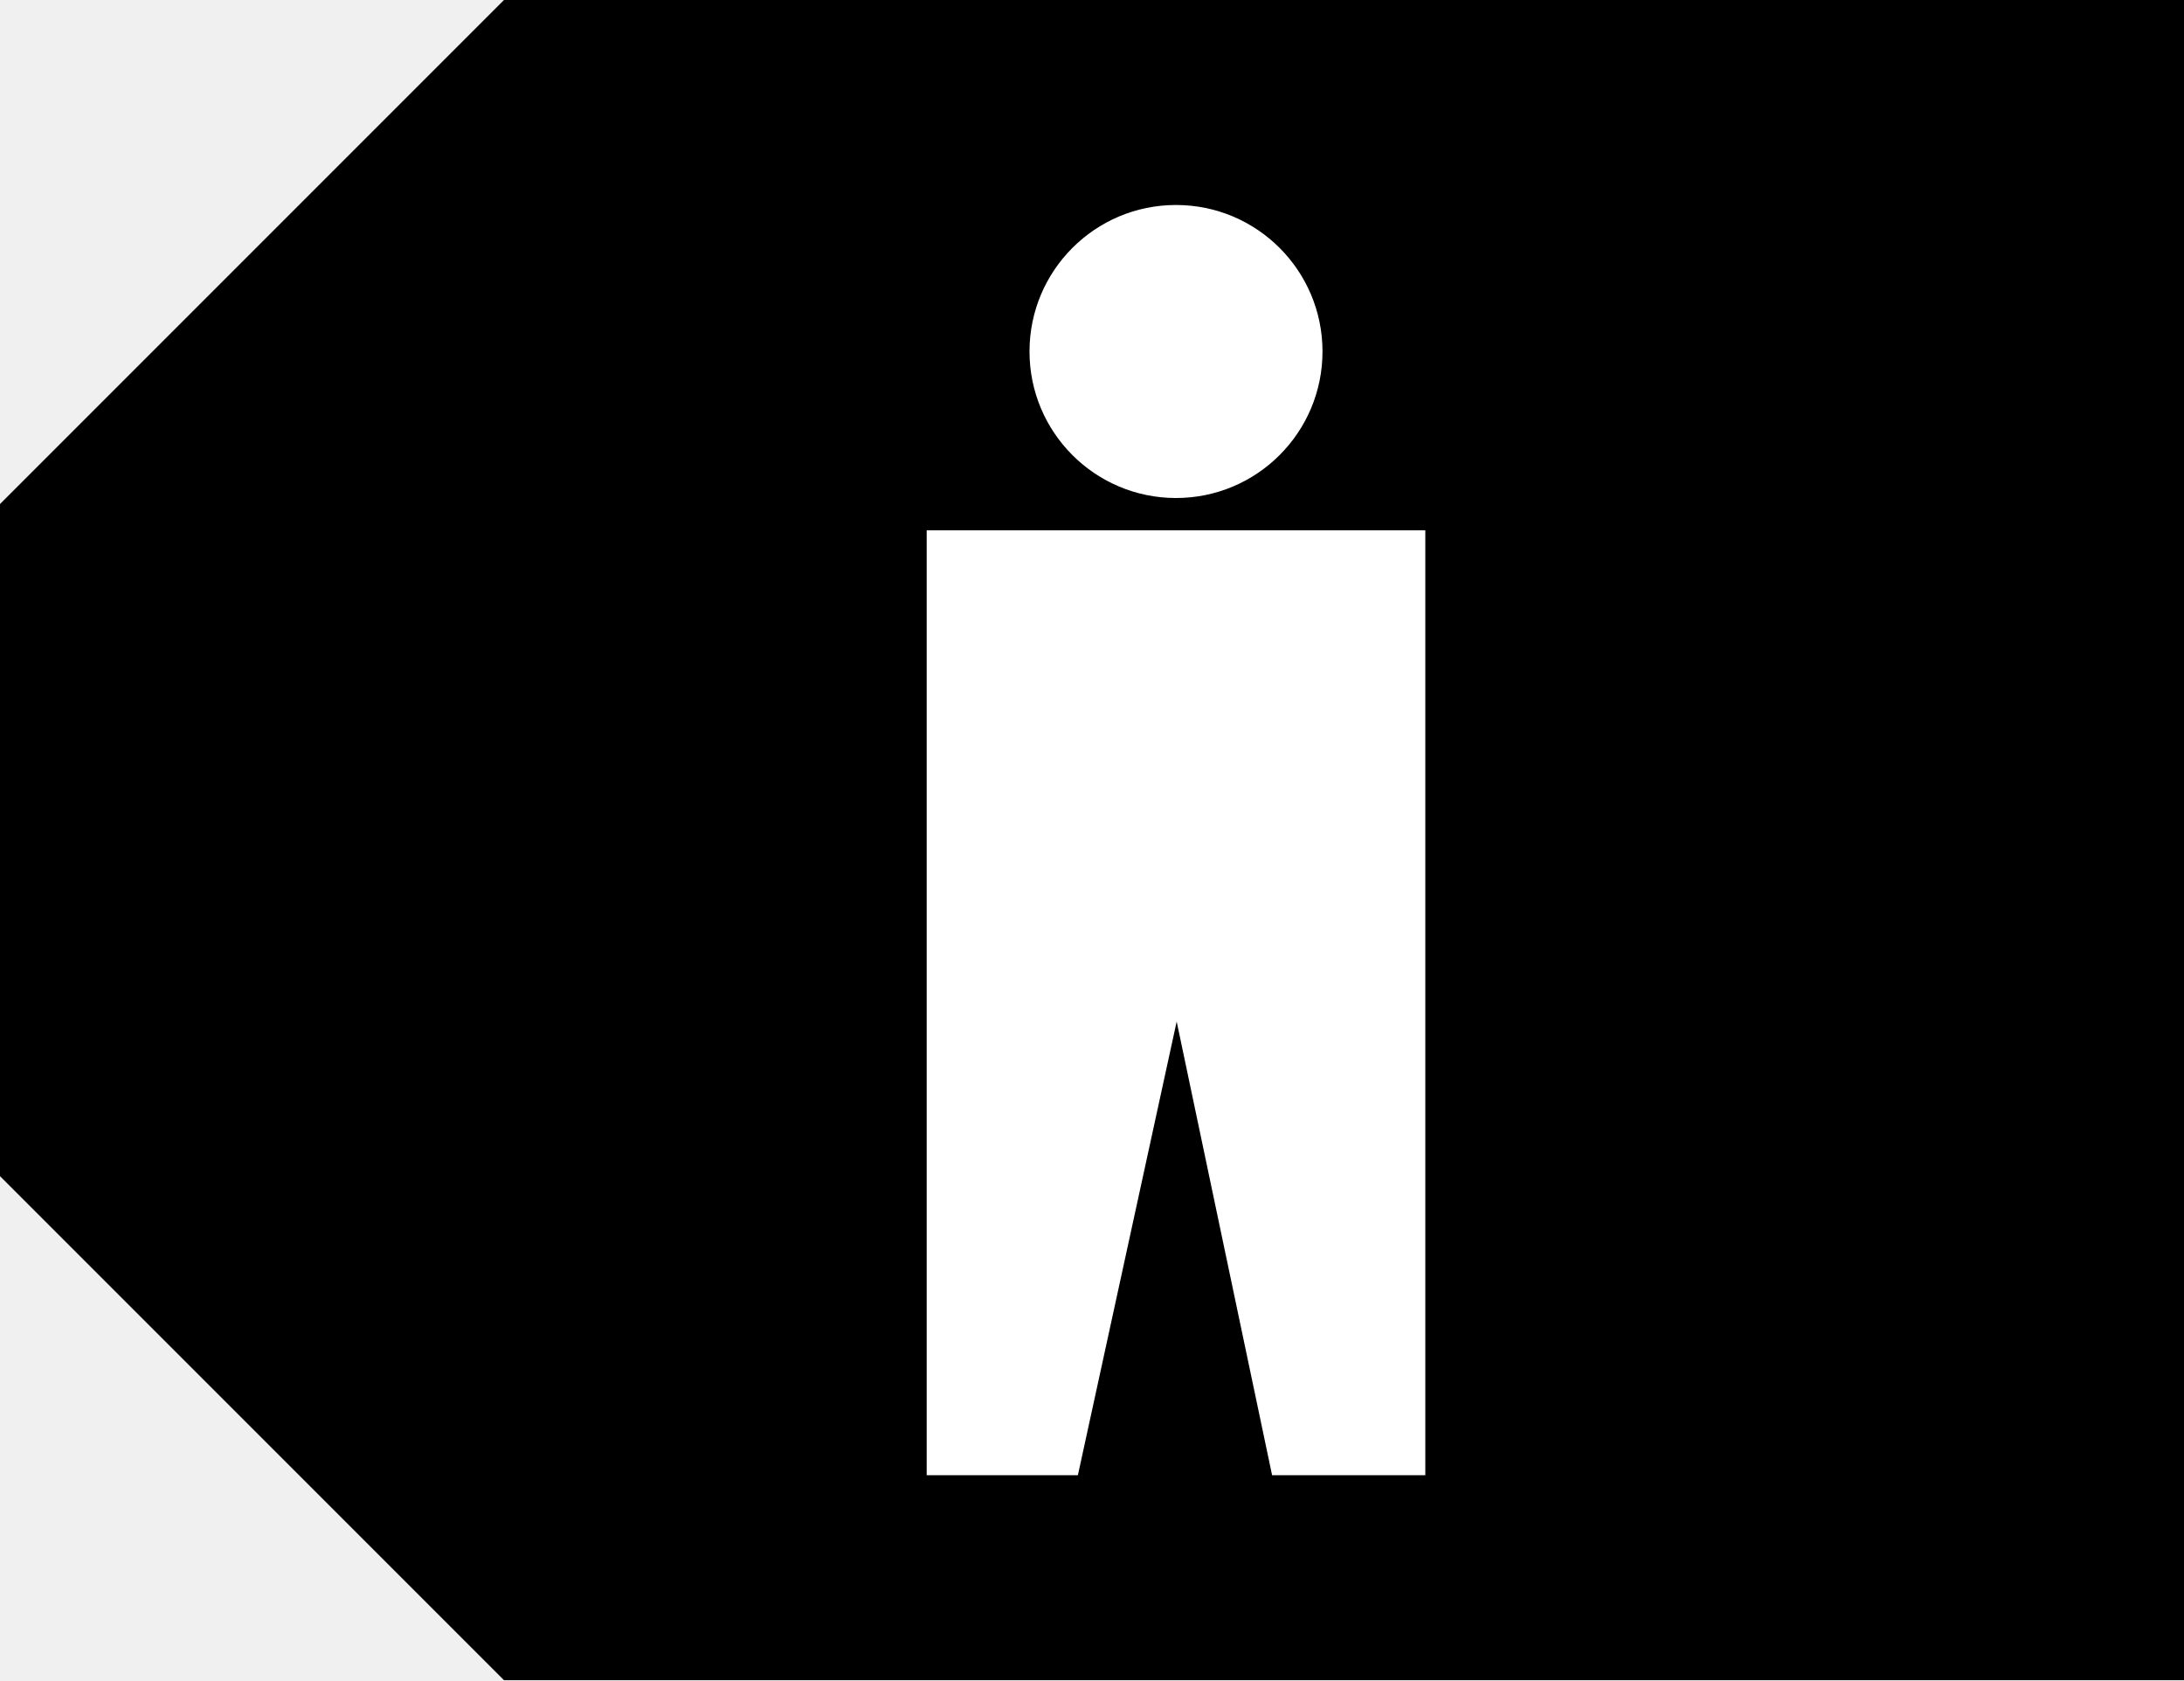
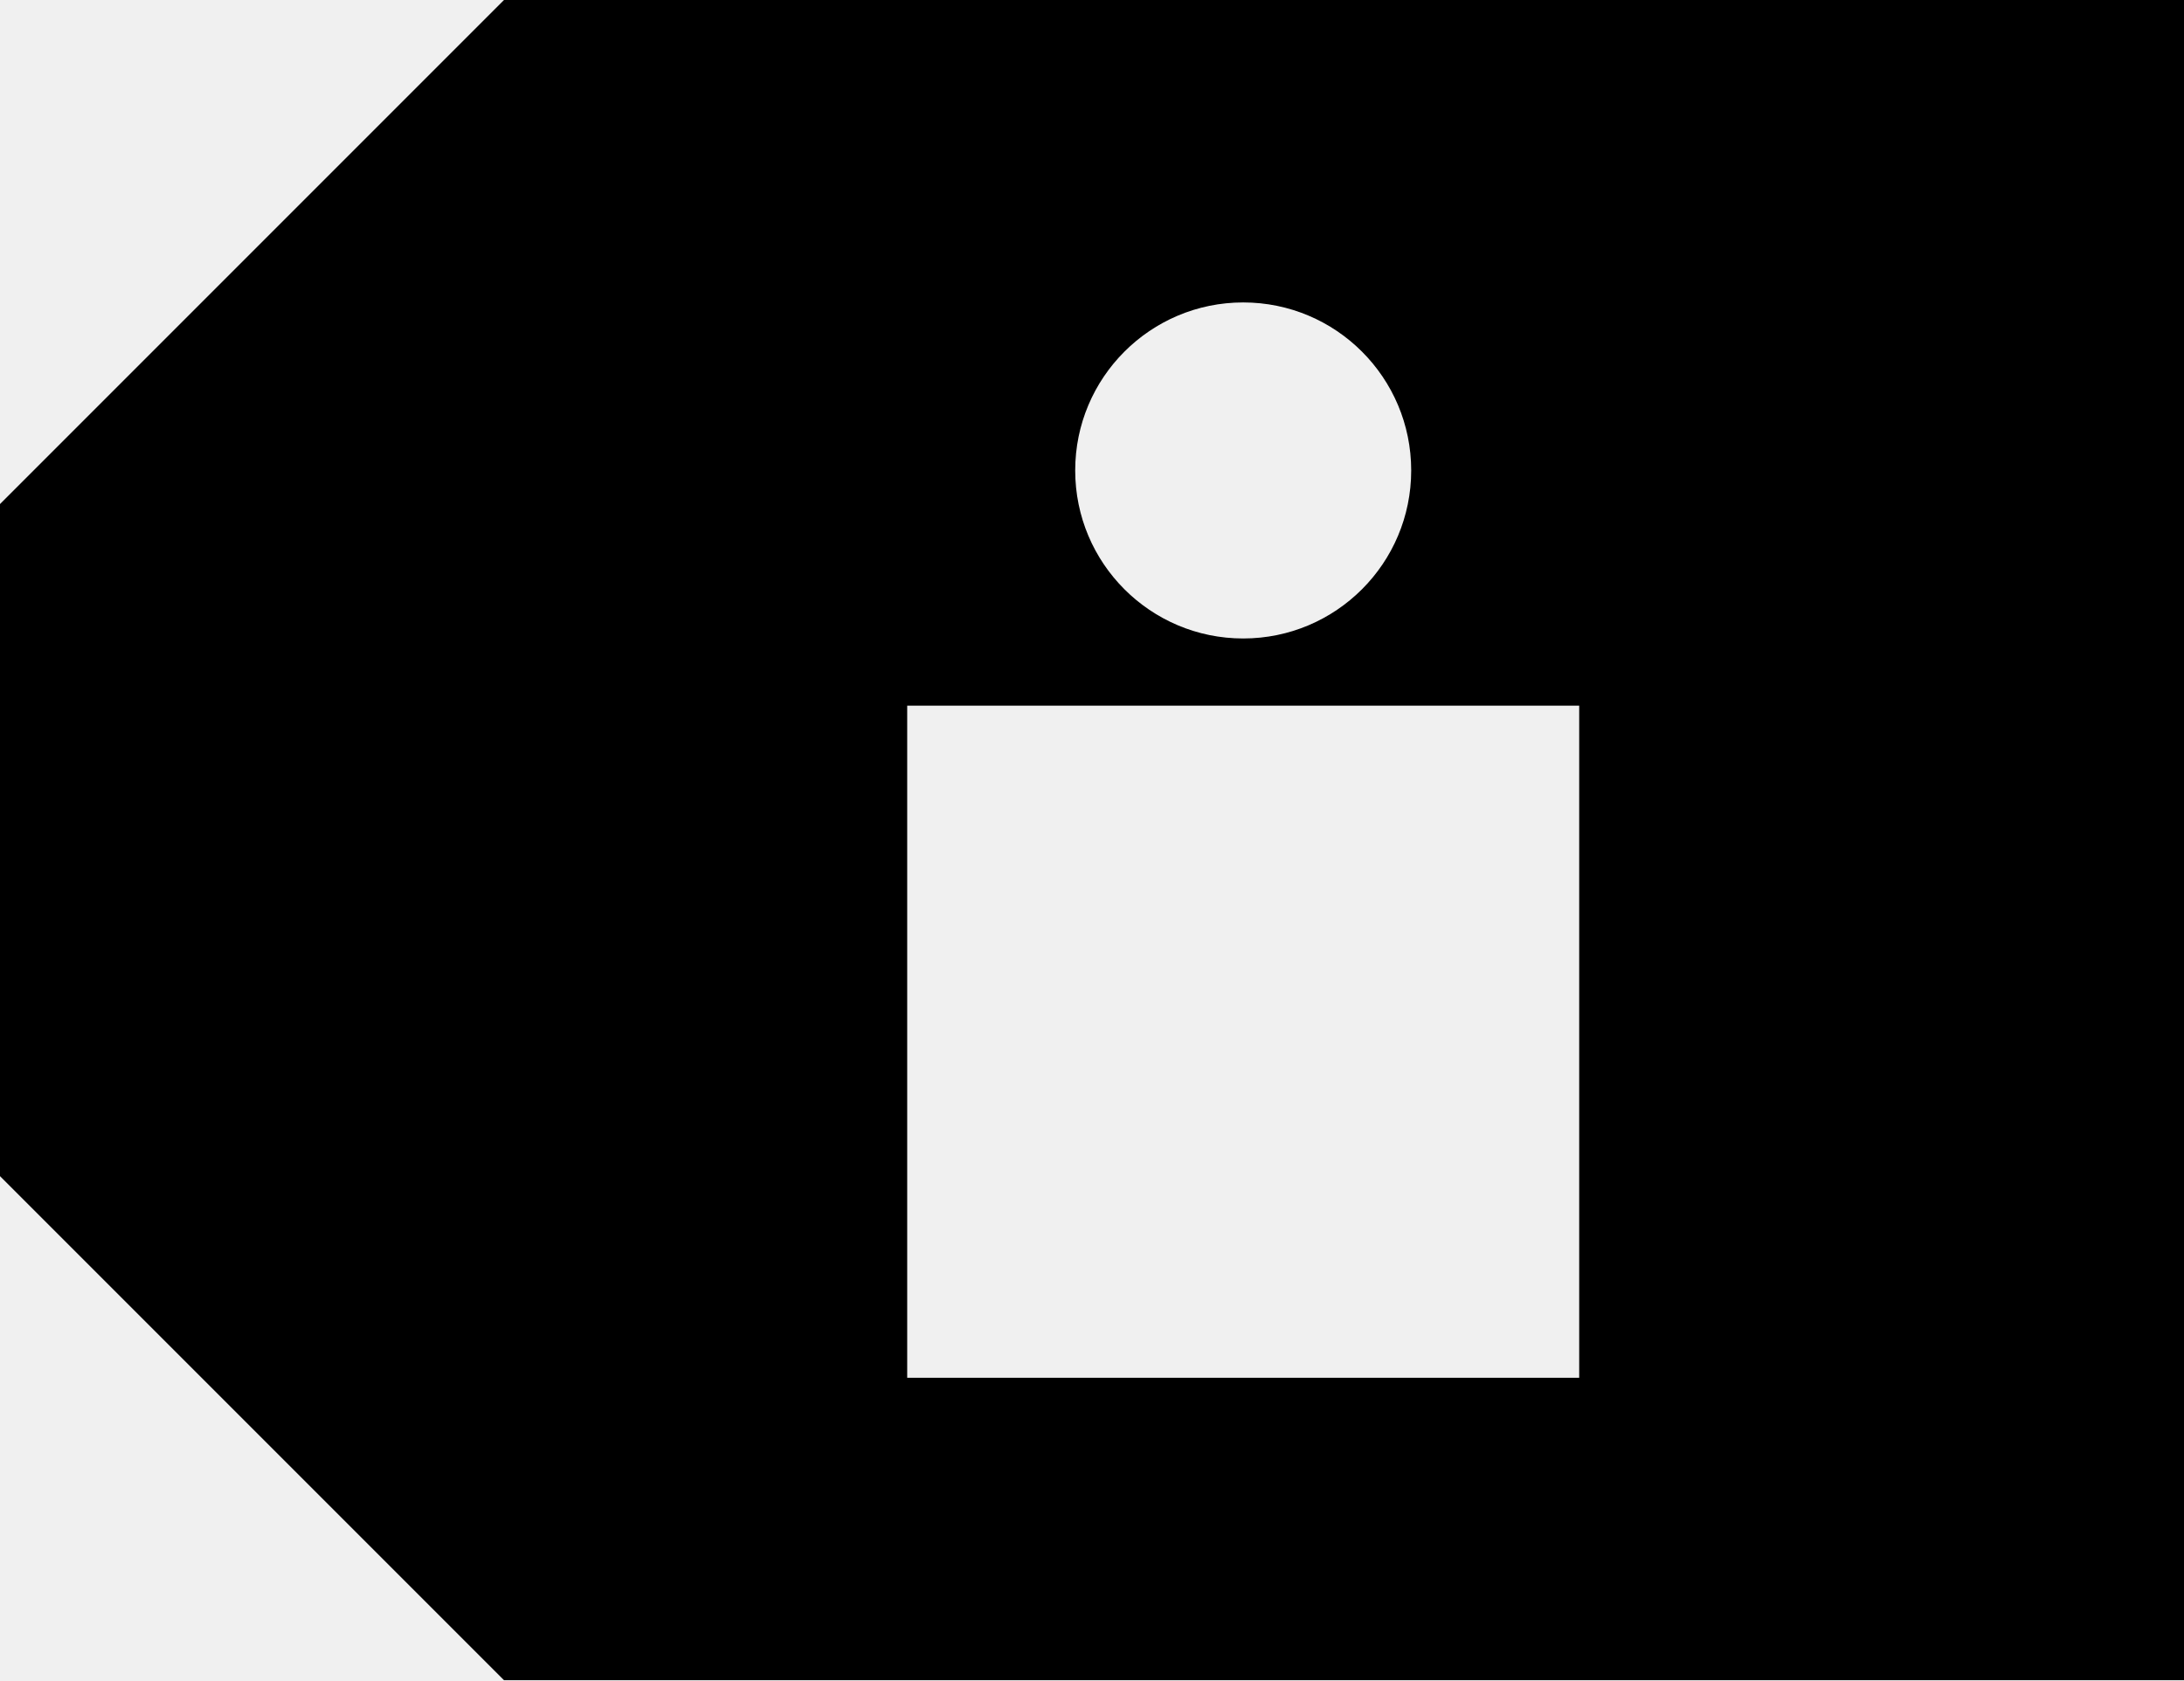
- <svg xmlns="http://www.w3.org/2000/svg" version="1.1" id="Layer_1" x="0px" y="0px" viewBox="0 0 325 250" enable-background="new 0 0 325 250" xml:space="preserve">
-   <g>
-     <polygon points="75,0 0,75 0,175 75,250 325,250 325,0  " />
-     <g>
-       <circle fill="#FFFFFF" cx="175" cy="52.3" r="21.8" />
-       <polygon fill="#FFFFFF" points="137.9,78.9 137.9,219.5 160.4,219.5 175.1,152 189.3,219.5 212.1,219.5 212.1,78.9   " />
-     </g>
+ <svg xmlns="http://www.w3.org/2000/svg" viewBox="0 0 325 250">
+   <g id="Content">
+     <path d="M75,0,0,75V175l75,75H325V0ZM185,45a25,25,0,1,1-25,25A25,25,0,0,1,185,45Zm50,160H135V105H235Z" />
  </g>
</svg>
